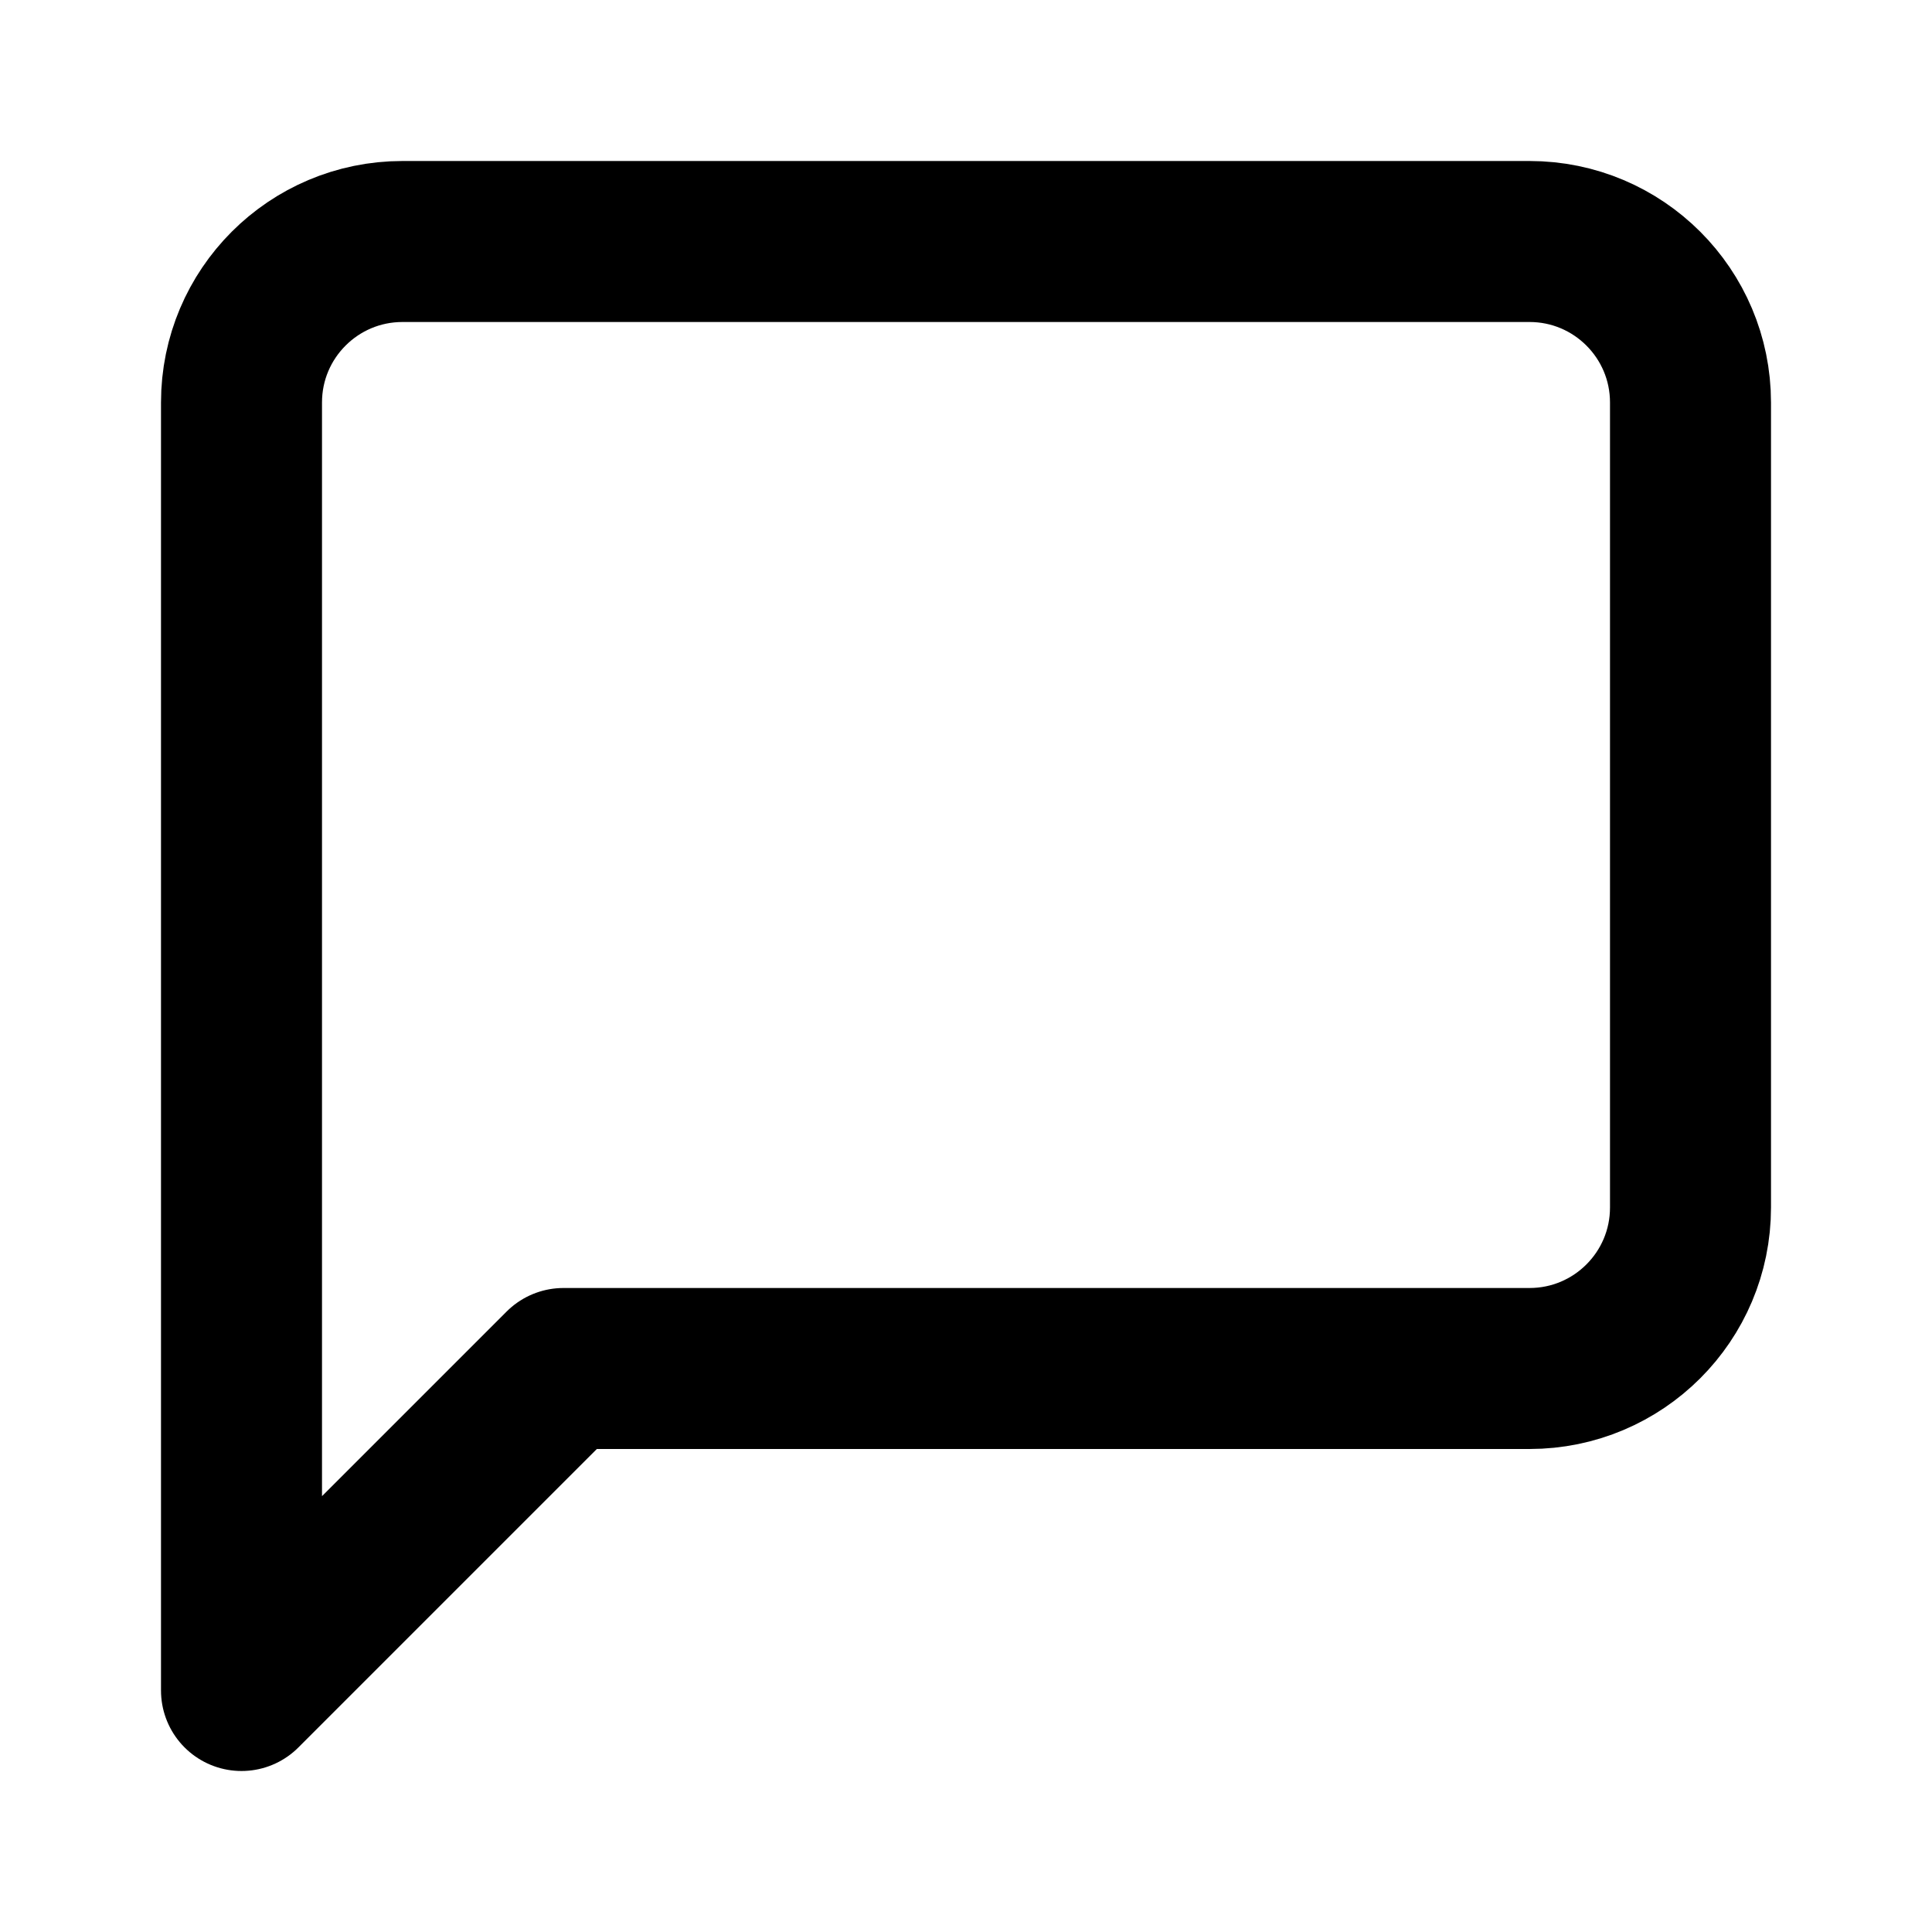
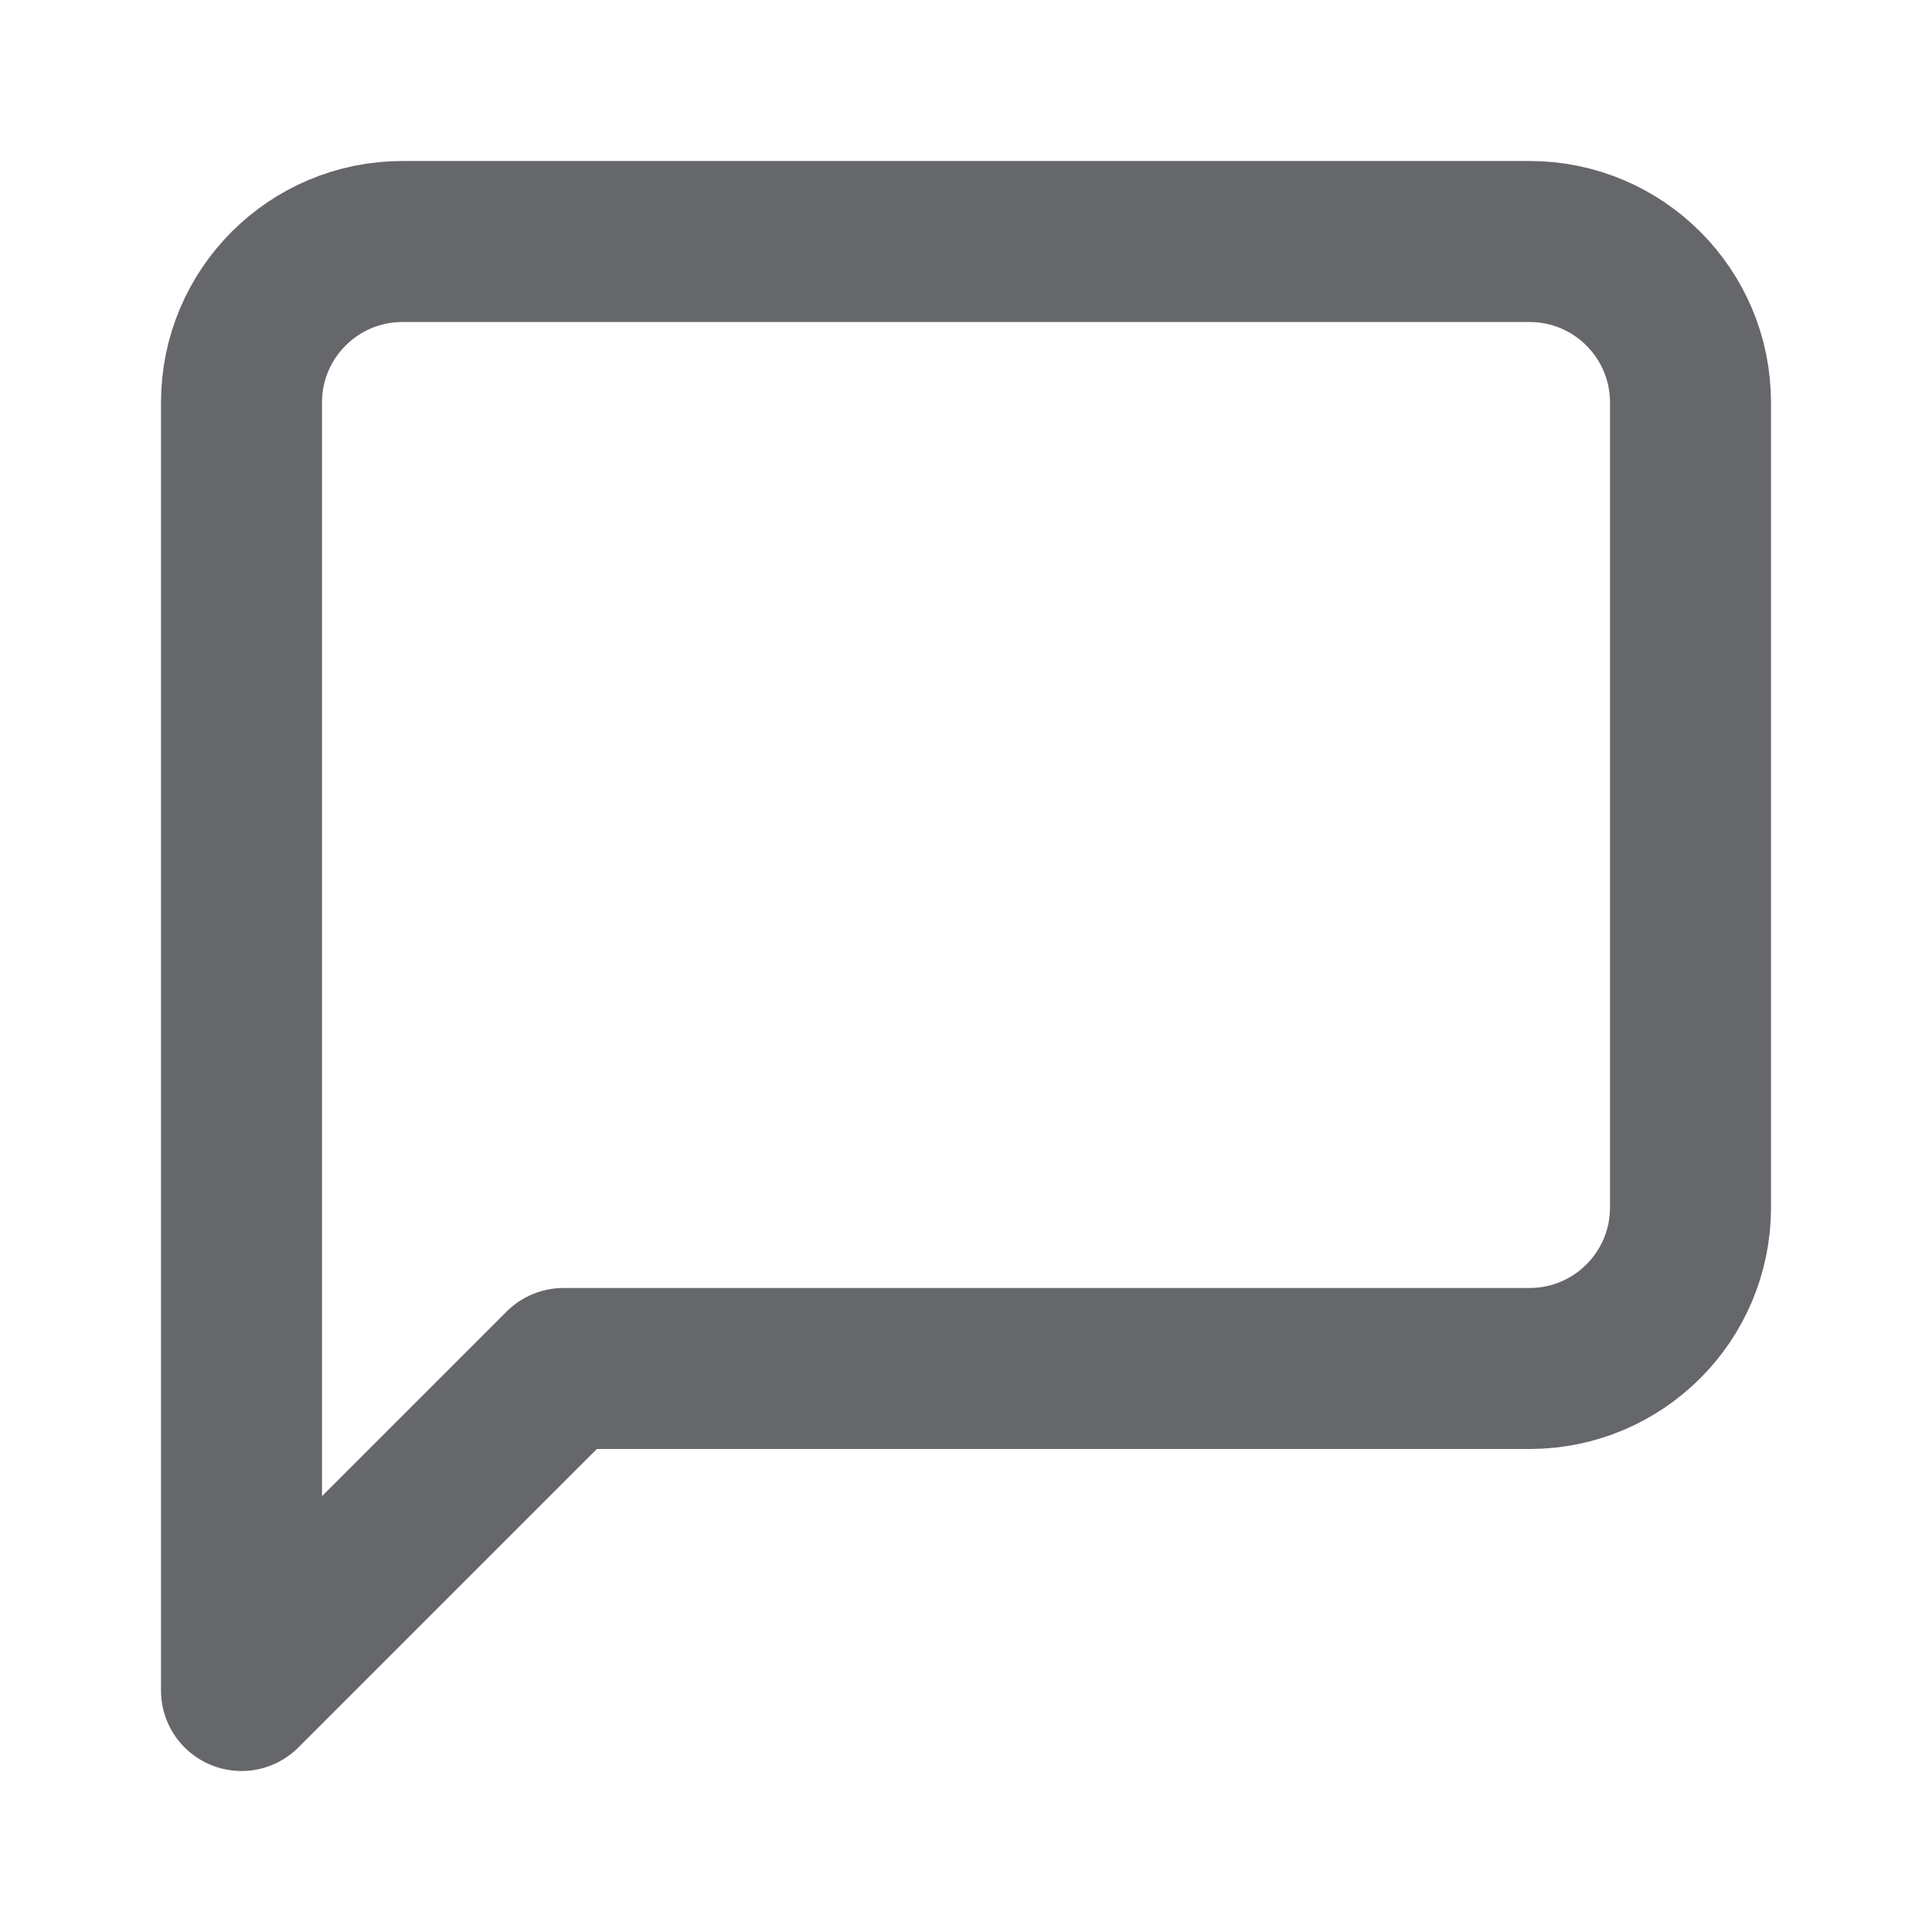
- <svg xmlns="http://www.w3.org/2000/svg" width="24" height="24" viewBox="0 0 24 24" fill="none" stroke="currentColor" stroke-width="2" stroke-linecap="round" stroke-linejoin="round">
+ <svg xmlns="http://www.w3.org/2000/svg" width="24" height="24" viewBox="0 0 24 24" fill="none" stroke="#65676B" stroke-width="2" stroke-linecap="round" stroke-linejoin="round">
  <path d="M21 15a2 2 0 01-2 2H7l-4 4V5a2 2 0 012-2h14a2 2 0 012 2z" />
</svg>
